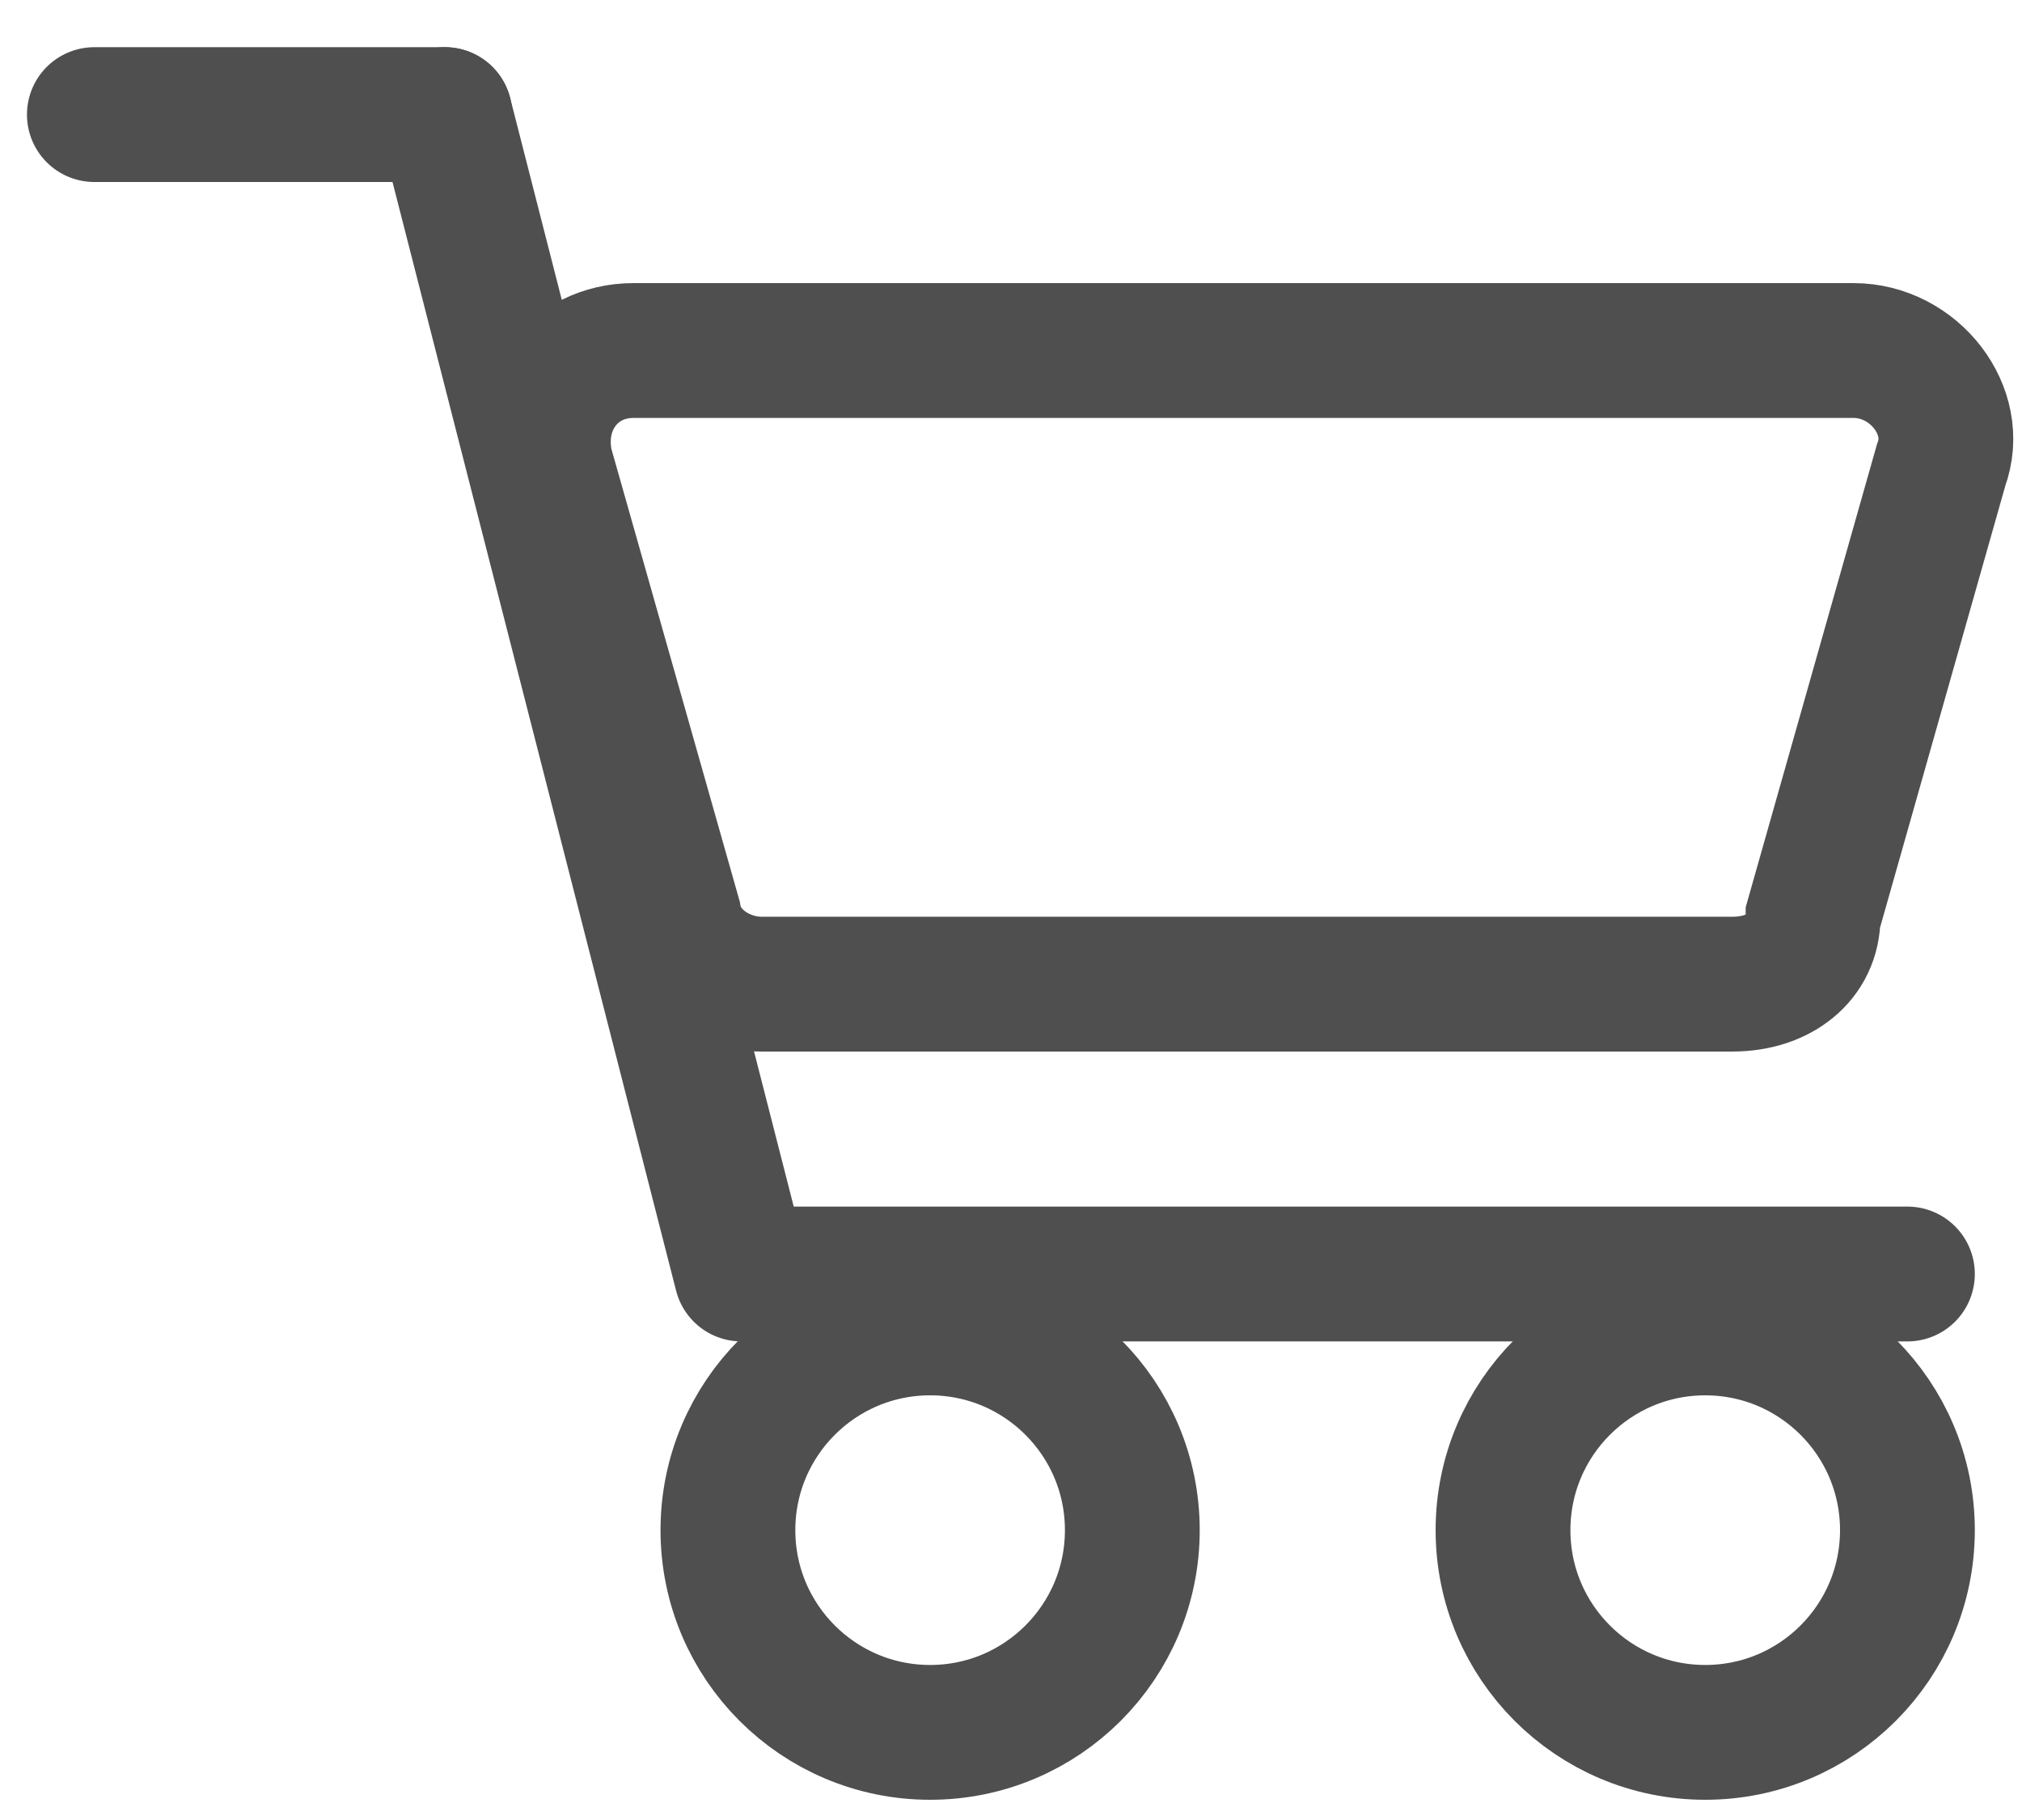
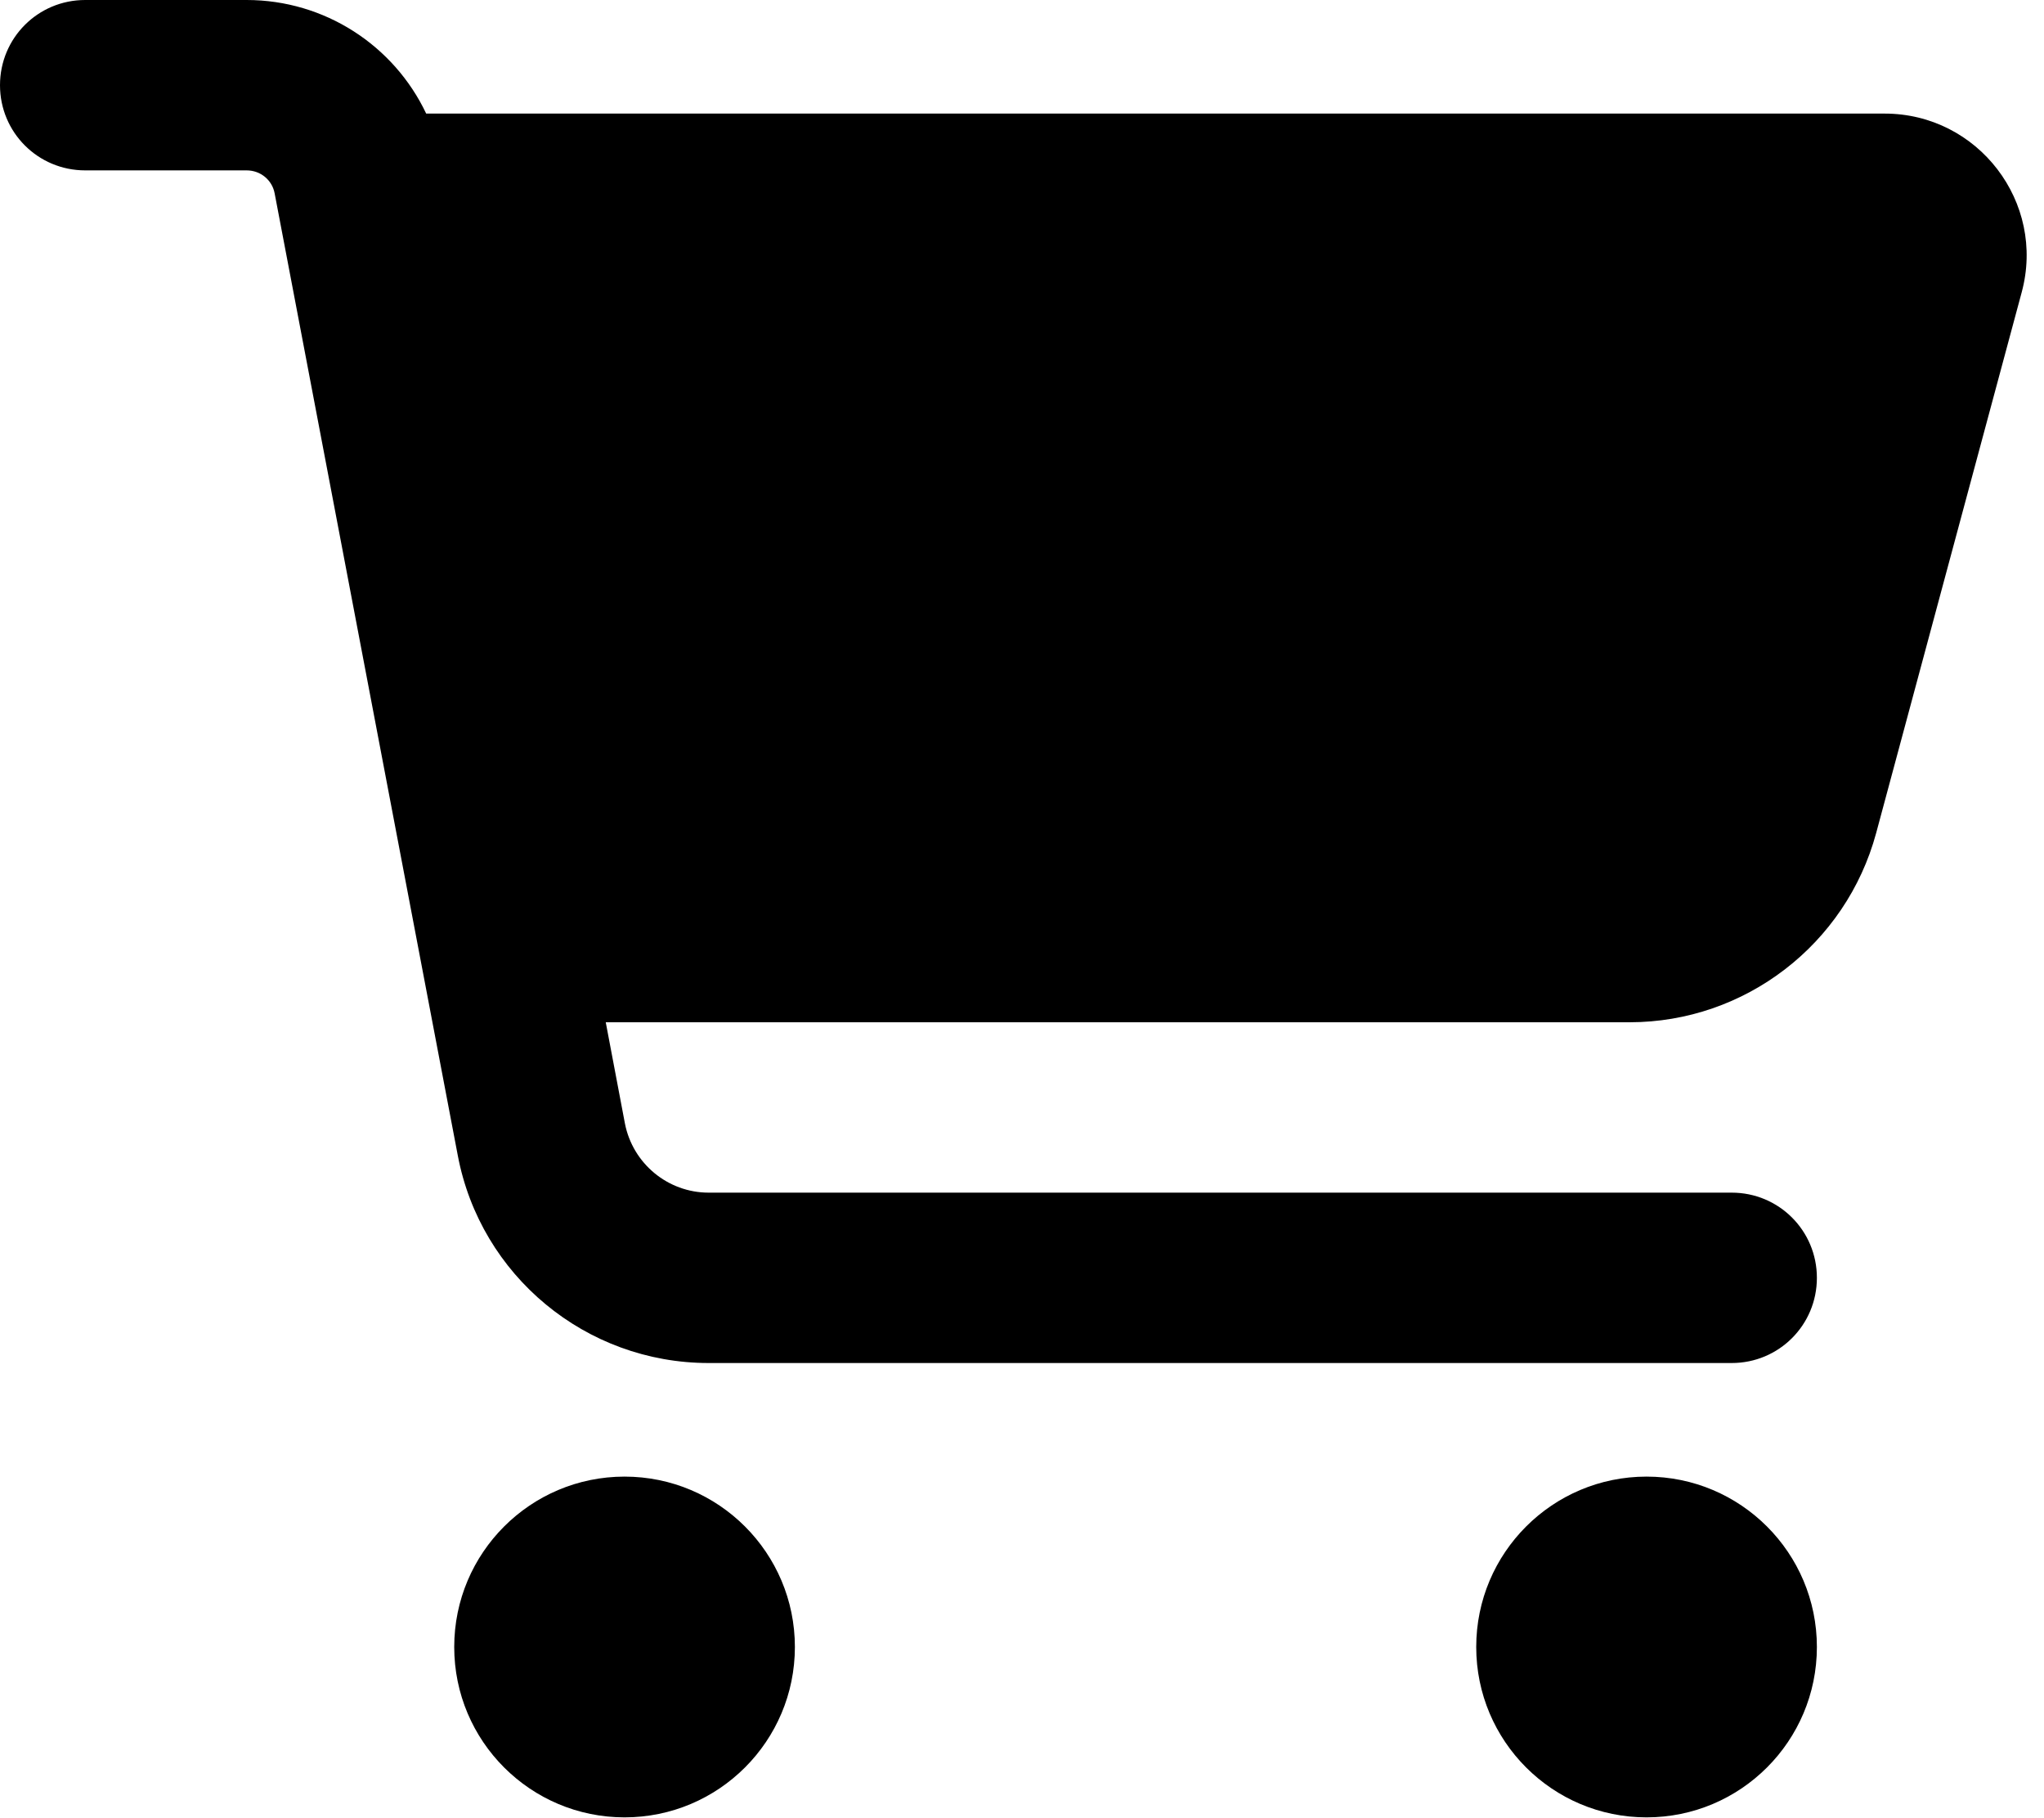
- <svg xmlns="http://www.w3.org/2000/svg" fill="none" height="27" viewBox="0 0 30 27" width="30">
-   <path d="M1.4 1.7H6.6" stroke="#4F4F4F" stroke-linecap="round" stroke-miterlimit="10" stroke-width="2" />
-   <path d="M6.6 1.7L11 18.9" stroke="#4F4F4F" stroke-linecap="round" stroke-miterlimit="10" stroke-width="2" />
-   <path d="M11.8 18.9H28.3" stroke="#4F4F4F" stroke-linecap="round" stroke-miterlimit="10" stroke-width="2" />
-   <path d="M13.8 25.7C15.457 25.7 16.8 24.357 16.8 22.7C16.8 21.043 15.457 19.7 13.8 19.7C12.143 19.7 10.8 21.043 10.8 22.7C10.8 24.357 12.143 25.7 13.8 25.7Z" stroke="#4F4F4F" stroke-linecap="round" stroke-miterlimit="10" stroke-width="2" />
-   <path d="M25.3 25.7C26.957 25.7 28.3 24.357 28.3 22.7C28.3 21.043 26.957 19.7 25.3 19.7C23.643 19.7 22.3 21.043 22.3 22.7C22.3 24.357 23.643 25.7 25.3 25.7Z" stroke="#4F4F4F" stroke-linecap="round" stroke-miterlimit="10" stroke-width="2" />
-   <path d="M25.7 14.6H11.3C10.7 14.6 10.1 14.2 10 13.6L8.1 6.9C7.9 6 8.5 5.2 9.4 5.2H27.5C28.4 5.2 29.1 6.1 28.8 6.9L26.9 13.6C26.9 14.2 26.4 14.6 25.7 14.6Z" stroke="#4F4F4F" stroke-linecap="round" stroke-miterlimit="10" stroke-width="2" />
+ <svg xmlns="http://www.w3.org/2000/svg" viewBox="0 0 576 512">
+   <path d="M0 24C0 10.7 10.7 0 24 0L69.5 0c22 0 41.5 12.8 50.6 32l411 0c26.3 0 45.5 25 38.6 50.4l-41 152.3c-8.5 31.4-37 53.3-69.5 53.3l-288.5 0 5.4 28.5c2.2 11.3 12.1 19.5 23.6 19.5L488 336c13.3 0 24 10.7 24 24s-10.7 24-24 24l-288.3 0c-34.6 0-64.3-24.6-70.7-58.5L77.4 54.5c-.7-3.8-4-6.5-7.9-6.5L24 48C10.7 48 0 37.3 0 24zM128 464a48 48 0 1 1 96 0 48 48 0 1 1 -96 0zm336-48a48 48 0 1 1 0 96 48 48 0 1 1 0-96z" />
</svg>
